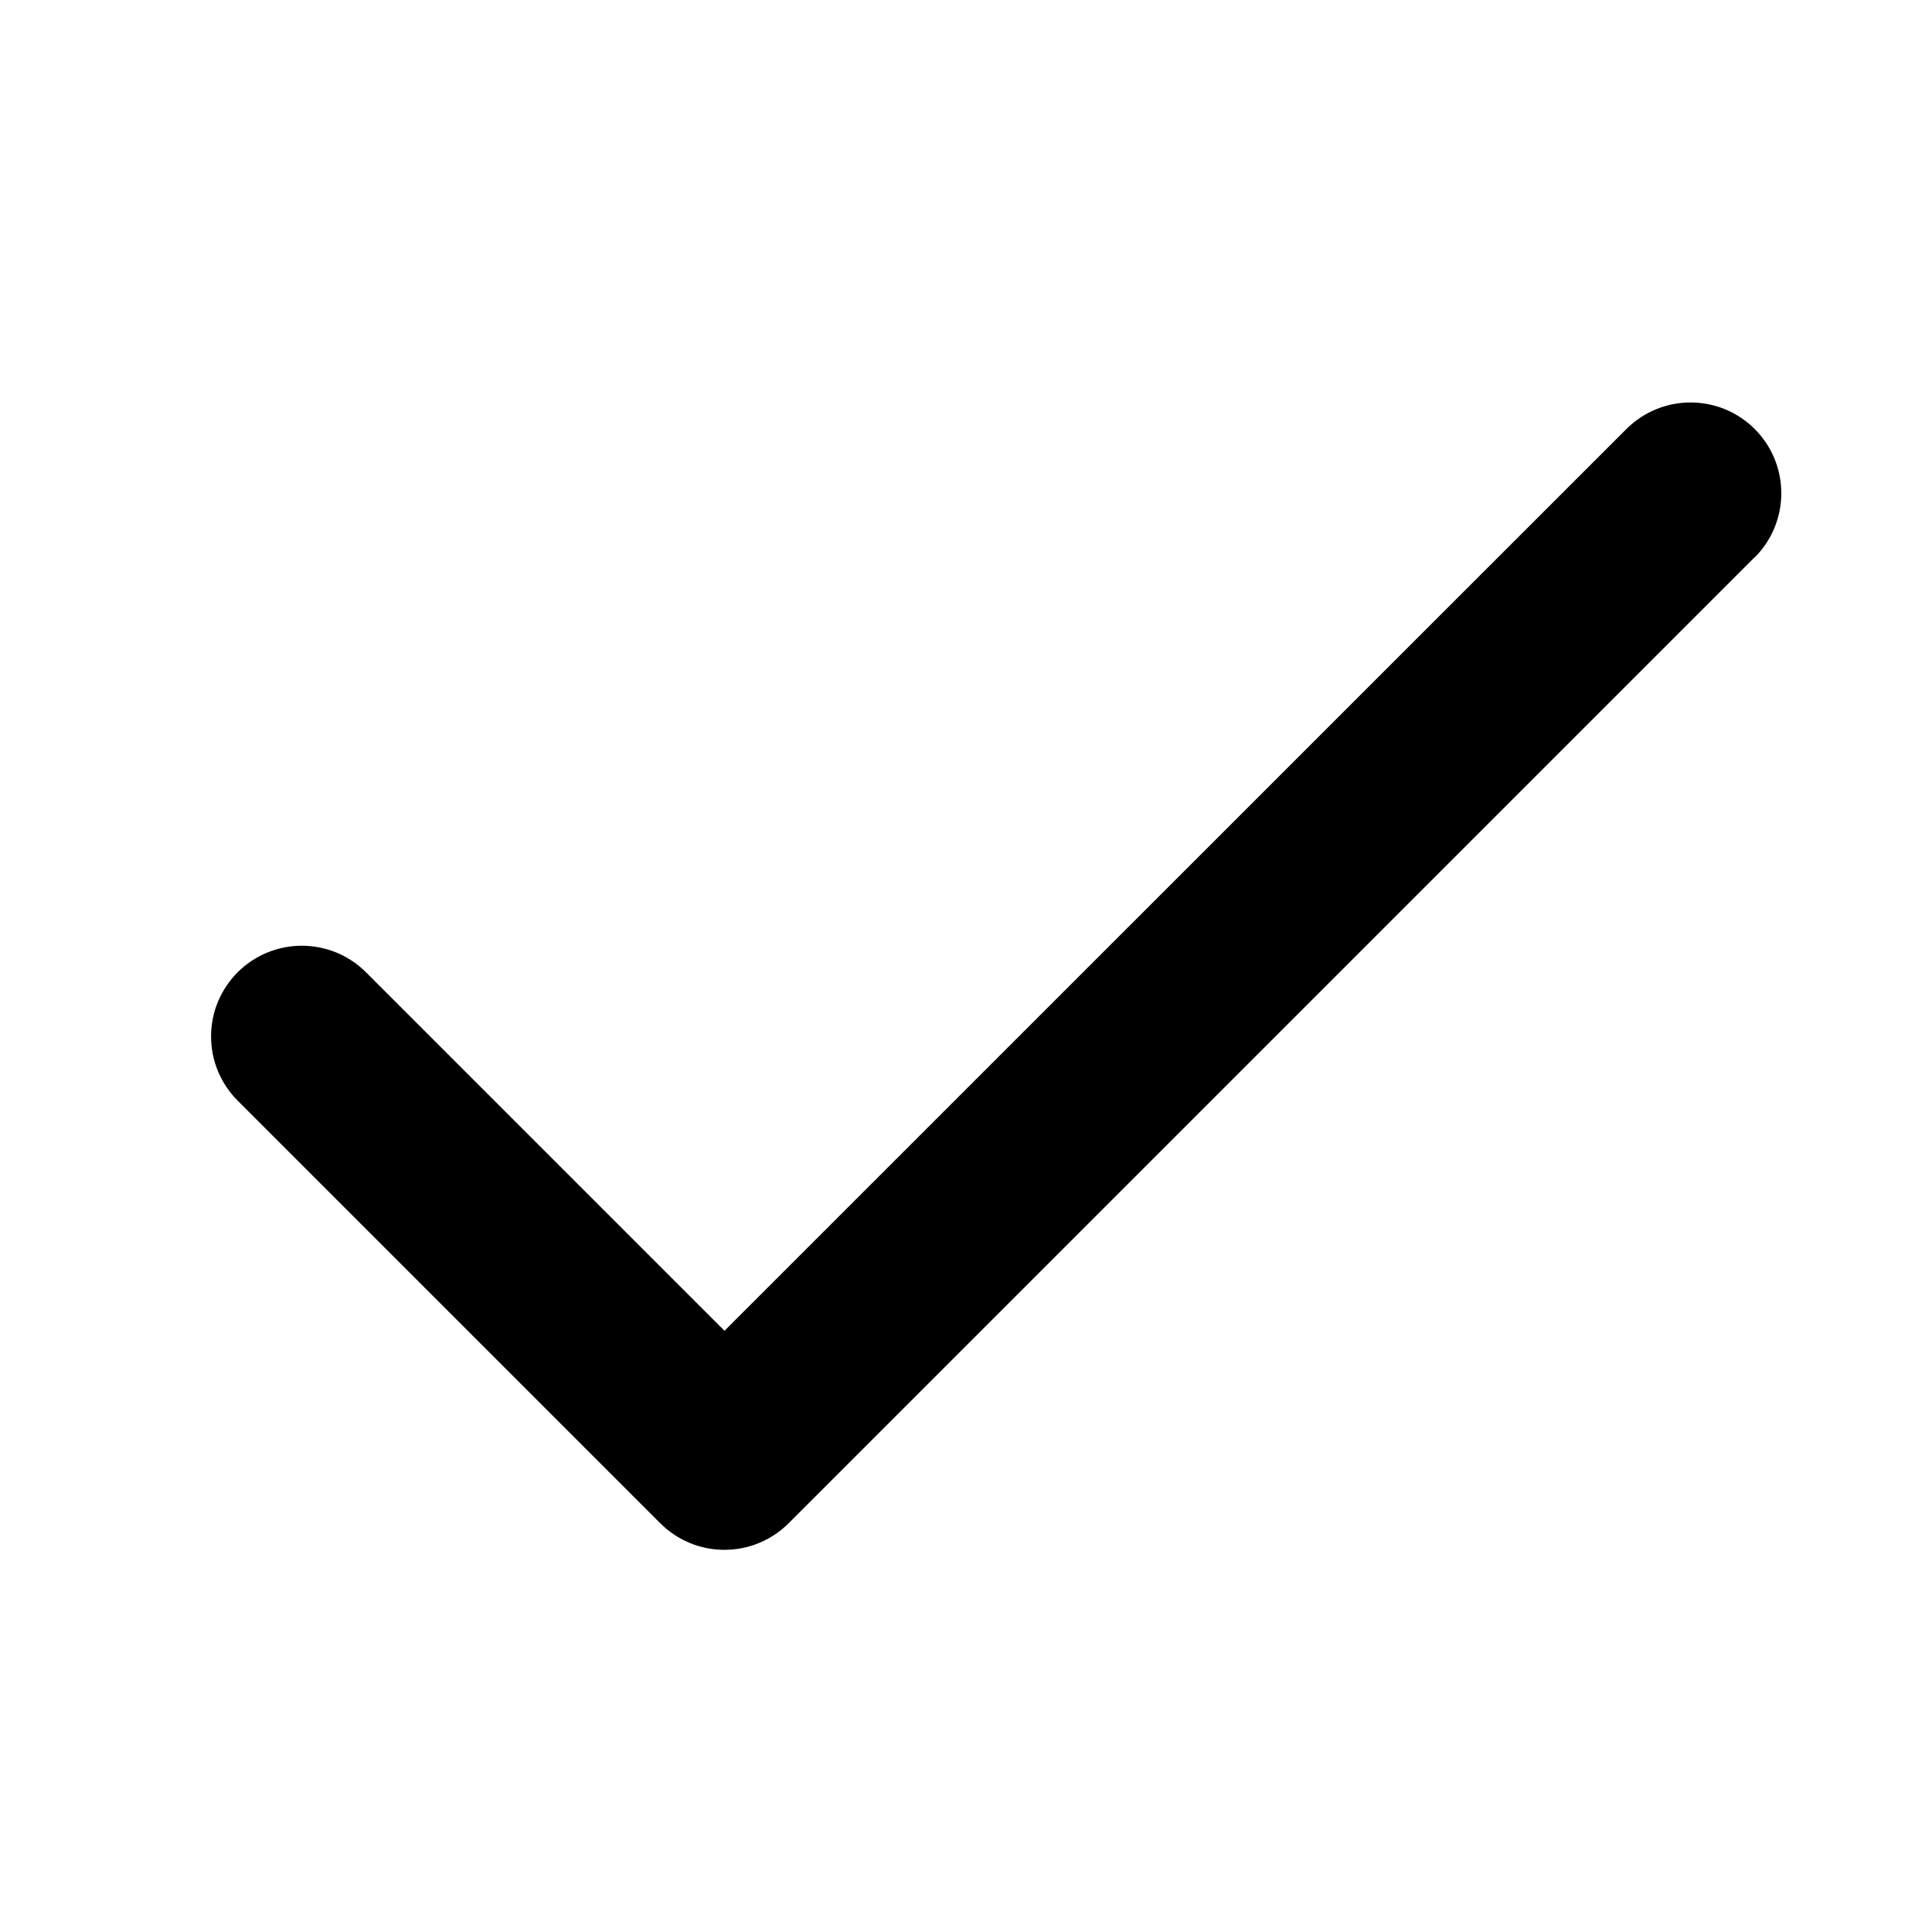
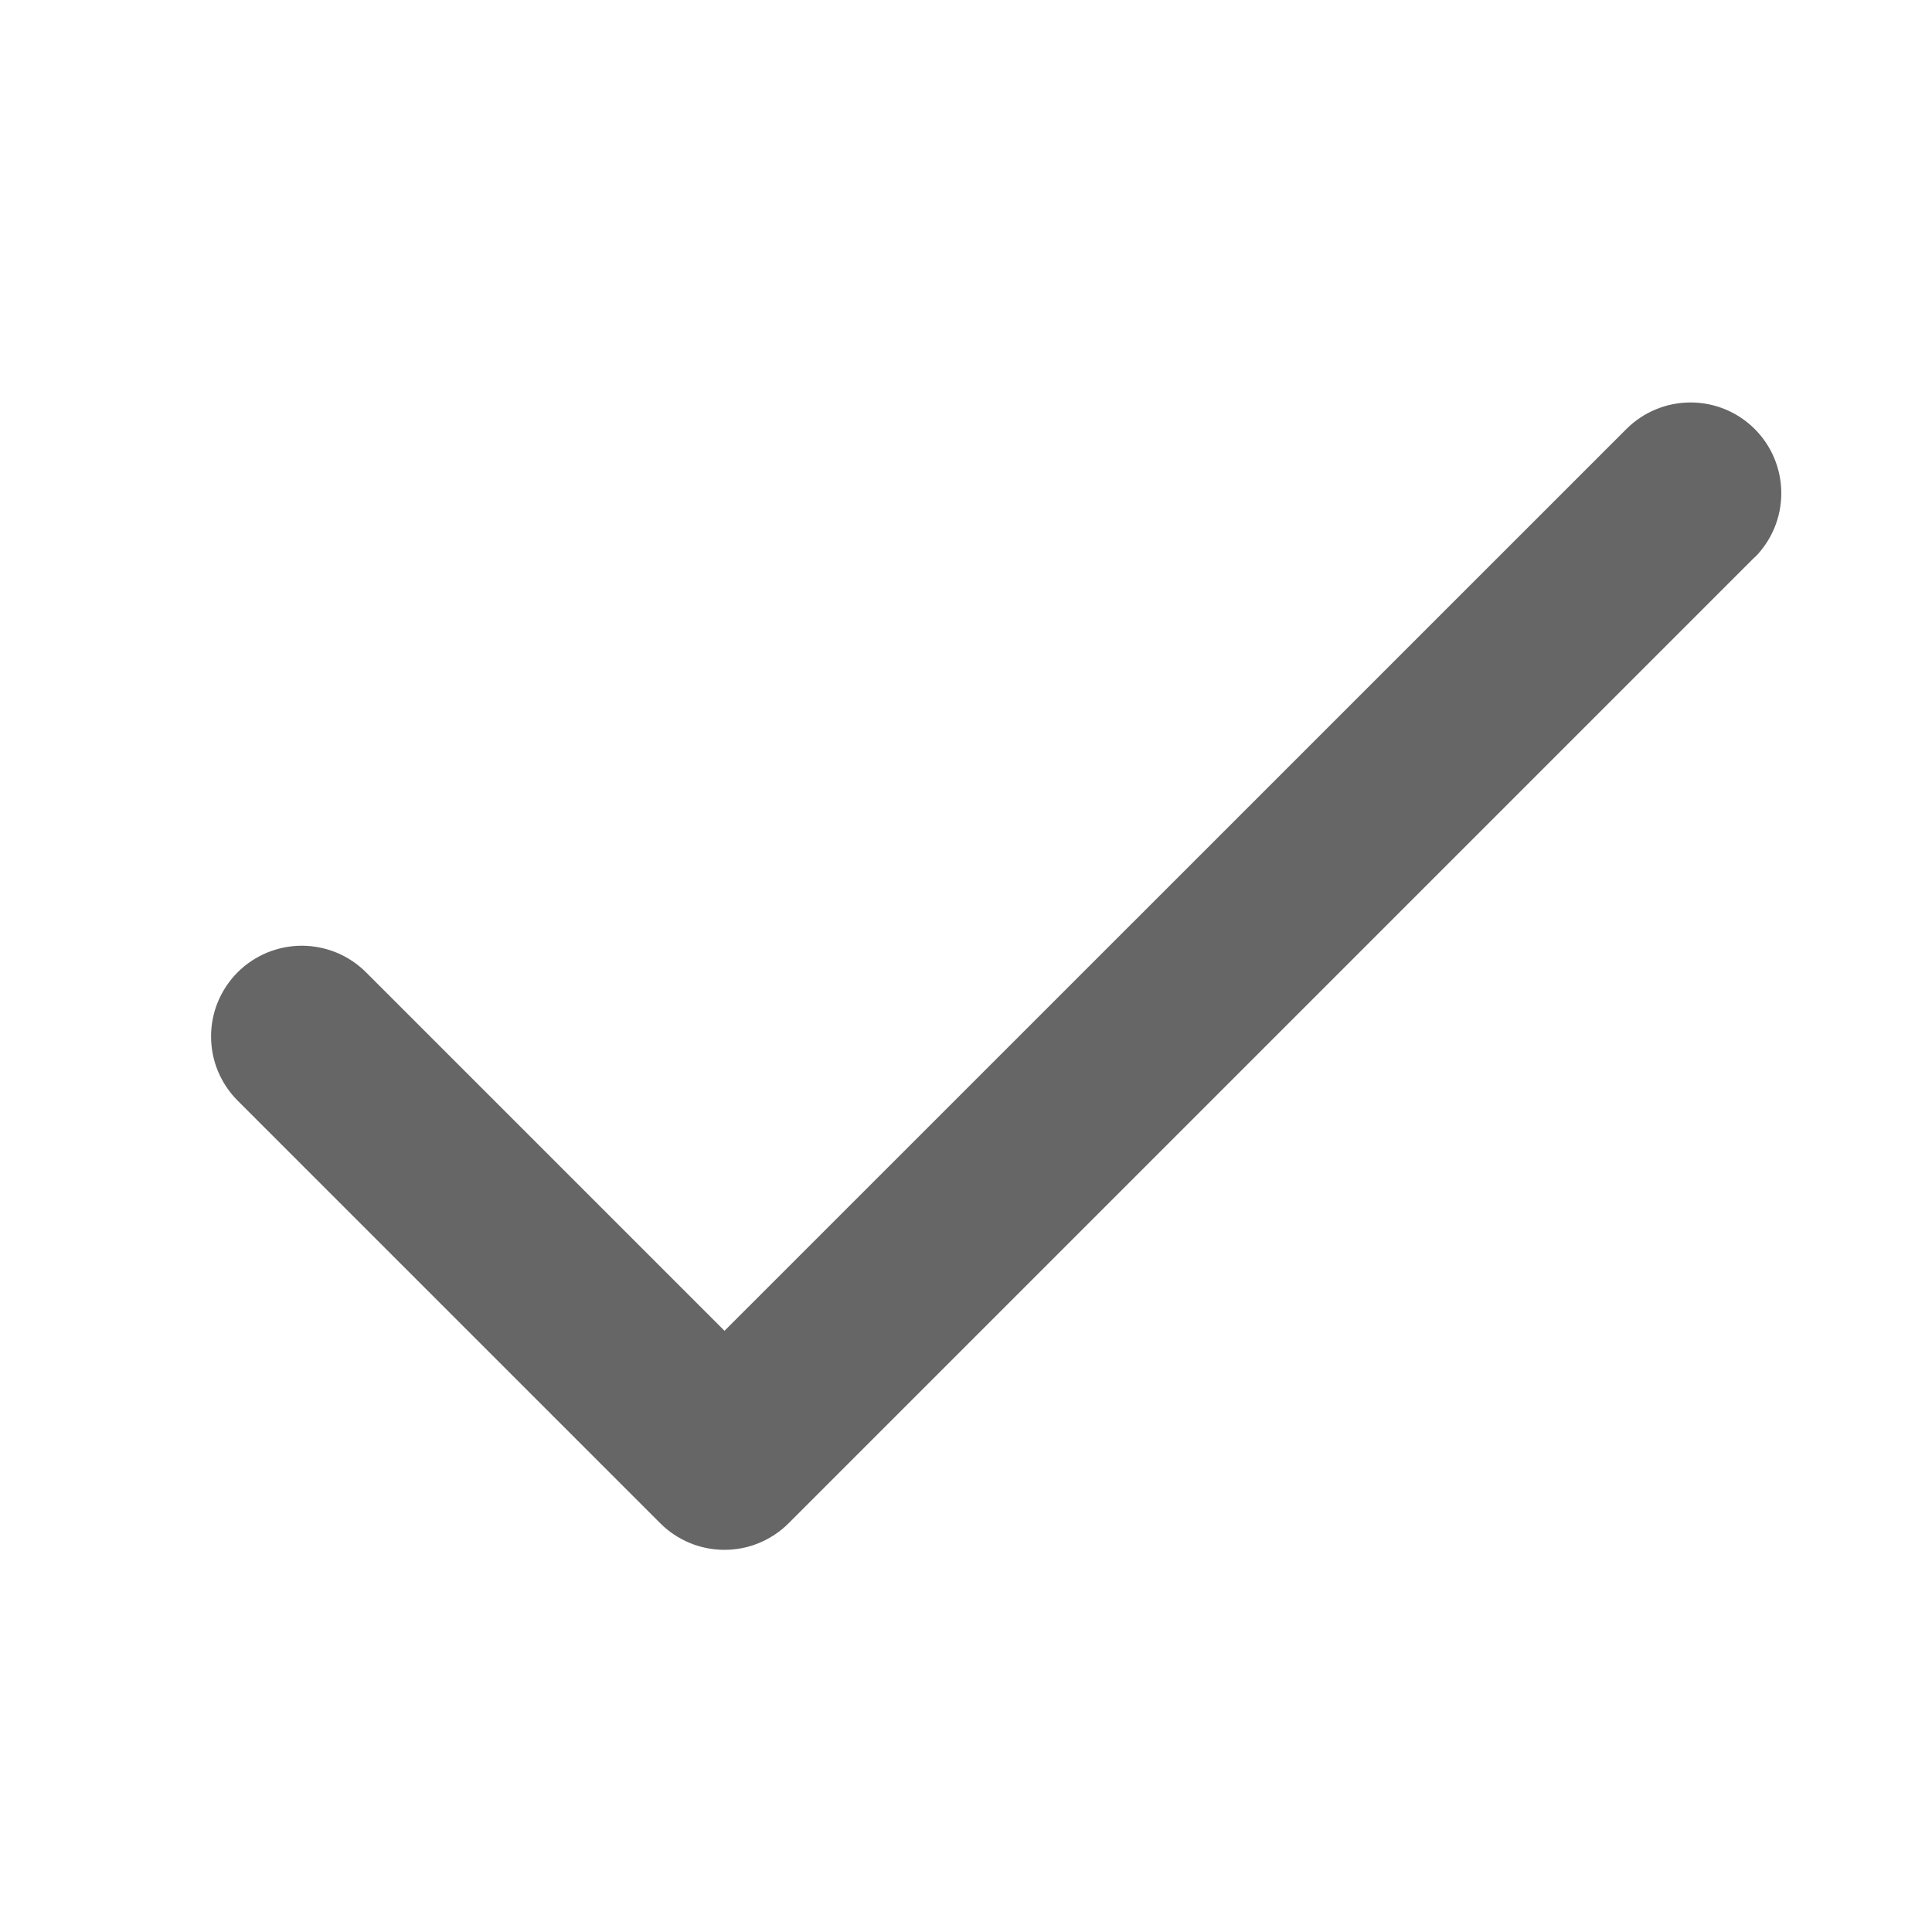
<svg xmlns="http://www.w3.org/2000/svg" width="16" height="16" viewBox="0 0 16 16" fill="none">
  <g id="Icon">
-     <path id="Vector" d="M14.531 4.615L6.531 12.615C6.461 12.685 6.378 12.74 6.287 12.778C6.196 12.816 6.098 12.835 5.999 12.835C5.901 12.835 5.803 12.816 5.712 12.778C5.621 12.74 5.538 12.685 5.468 12.615L1.968 9.115C1.898 9.045 1.843 8.962 1.805 8.871C1.767 8.78 1.748 8.682 1.748 8.583C1.748 8.485 1.767 8.387 1.805 8.296C1.843 8.205 1.898 8.122 1.968 8.052C2.038 7.982 2.121 7.927 2.212 7.889C2.303 7.852 2.401 7.832 2.499 7.832C2.598 7.832 2.696 7.852 2.787 7.889C2.878 7.927 2.961 7.982 3.031 8.052L6 11.021L13.469 3.553C13.61 3.412 13.801 3.333 14.001 3.333C14.2 3.333 14.391 3.412 14.532 3.553C14.673 3.694 14.752 3.885 14.752 4.085C14.752 4.284 14.673 4.475 14.532 4.616L14.531 4.615Z" fill="black" />
+     <path id="Vector" d="M14.531 4.615L6.531 12.615C6.461 12.685 6.378 12.74 6.287 12.778C6.196 12.816 6.098 12.835 5.999 12.835C5.901 12.835 5.803 12.816 5.712 12.778C5.621 12.74 5.538 12.685 5.468 12.615L1.968 9.115C1.898 9.045 1.843 8.962 1.805 8.871C1.767 8.78 1.748 8.682 1.748 8.583C1.748 8.485 1.767 8.387 1.805 8.296C1.843 8.205 1.898 8.122 1.968 8.052C2.038 7.982 2.121 7.927 2.212 7.889C2.303 7.852 2.401 7.832 2.499 7.832C2.598 7.832 2.696 7.852 2.787 7.889C2.878 7.927 2.961 7.982 3.031 8.052L6 11.021L13.469 3.553C13.61 3.412 13.801 3.333 14.001 3.333C14.2 3.333 14.391 3.412 14.532 3.553C14.673 3.694 14.752 3.885 14.752 4.085C14.752 4.284 14.673 4.475 14.532 4.616L14.531 4.615Z" fill="black" fill-opacity="0.6" />
  </g>
</svg>
